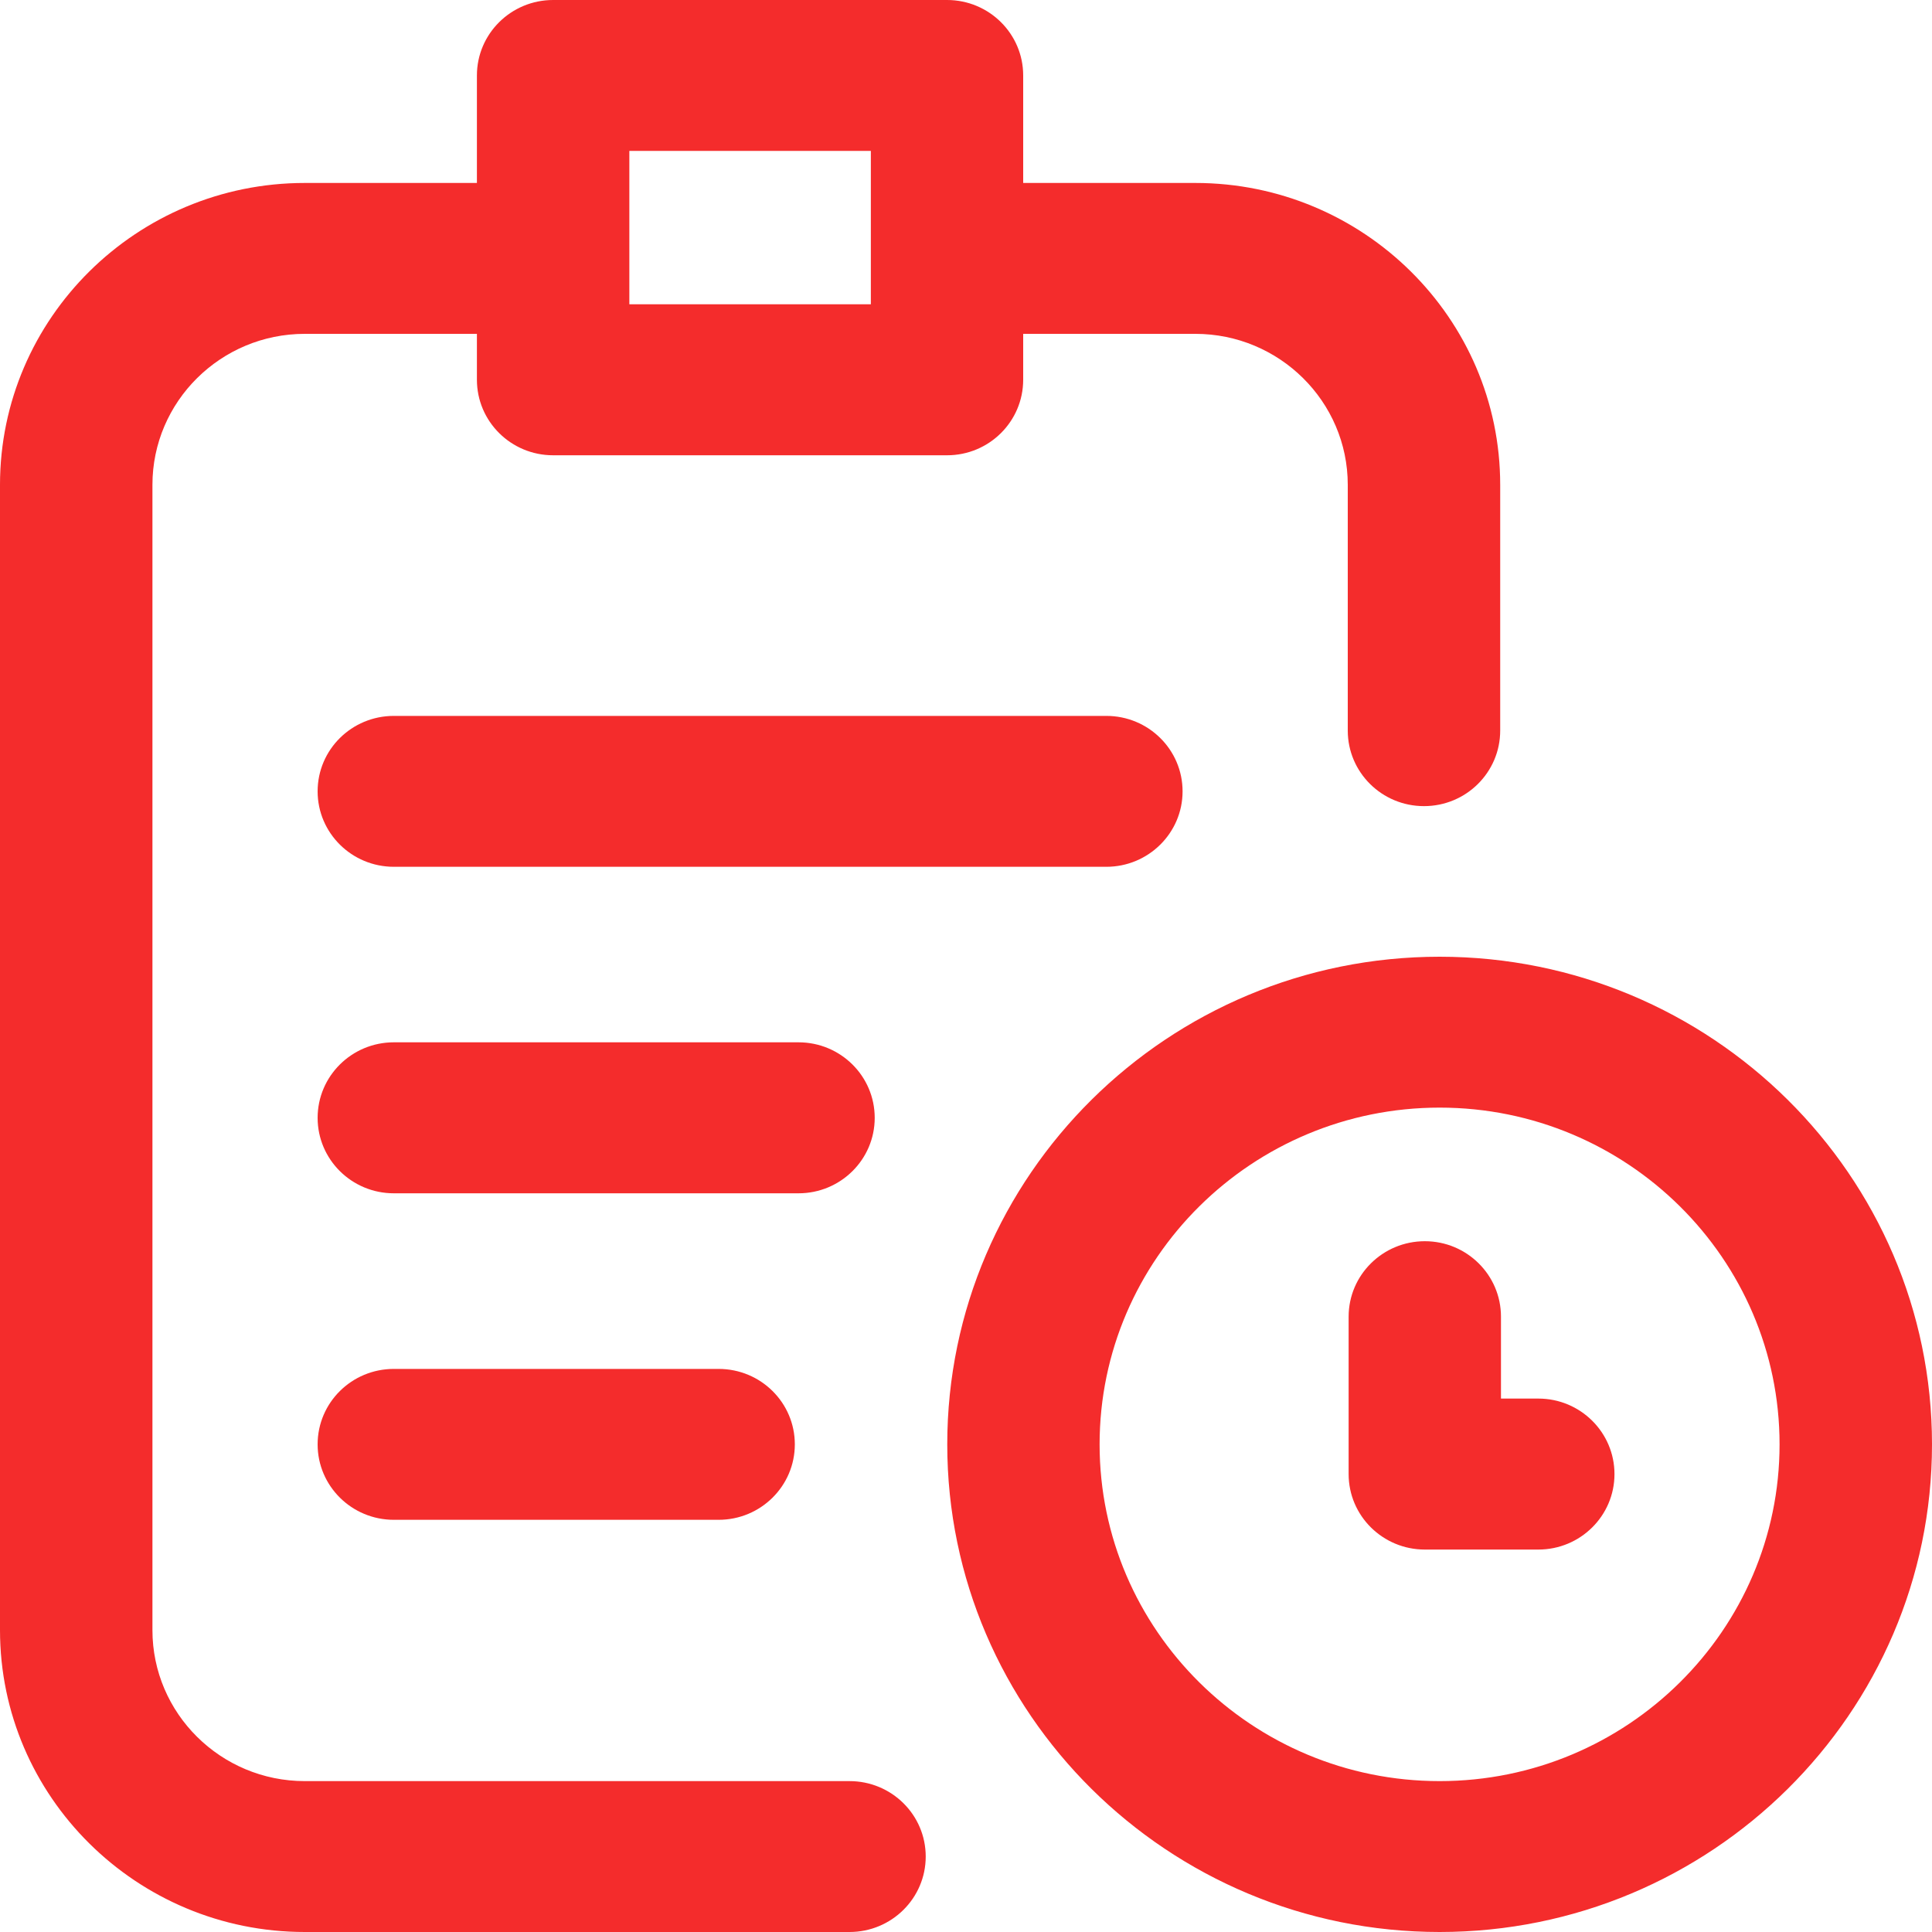
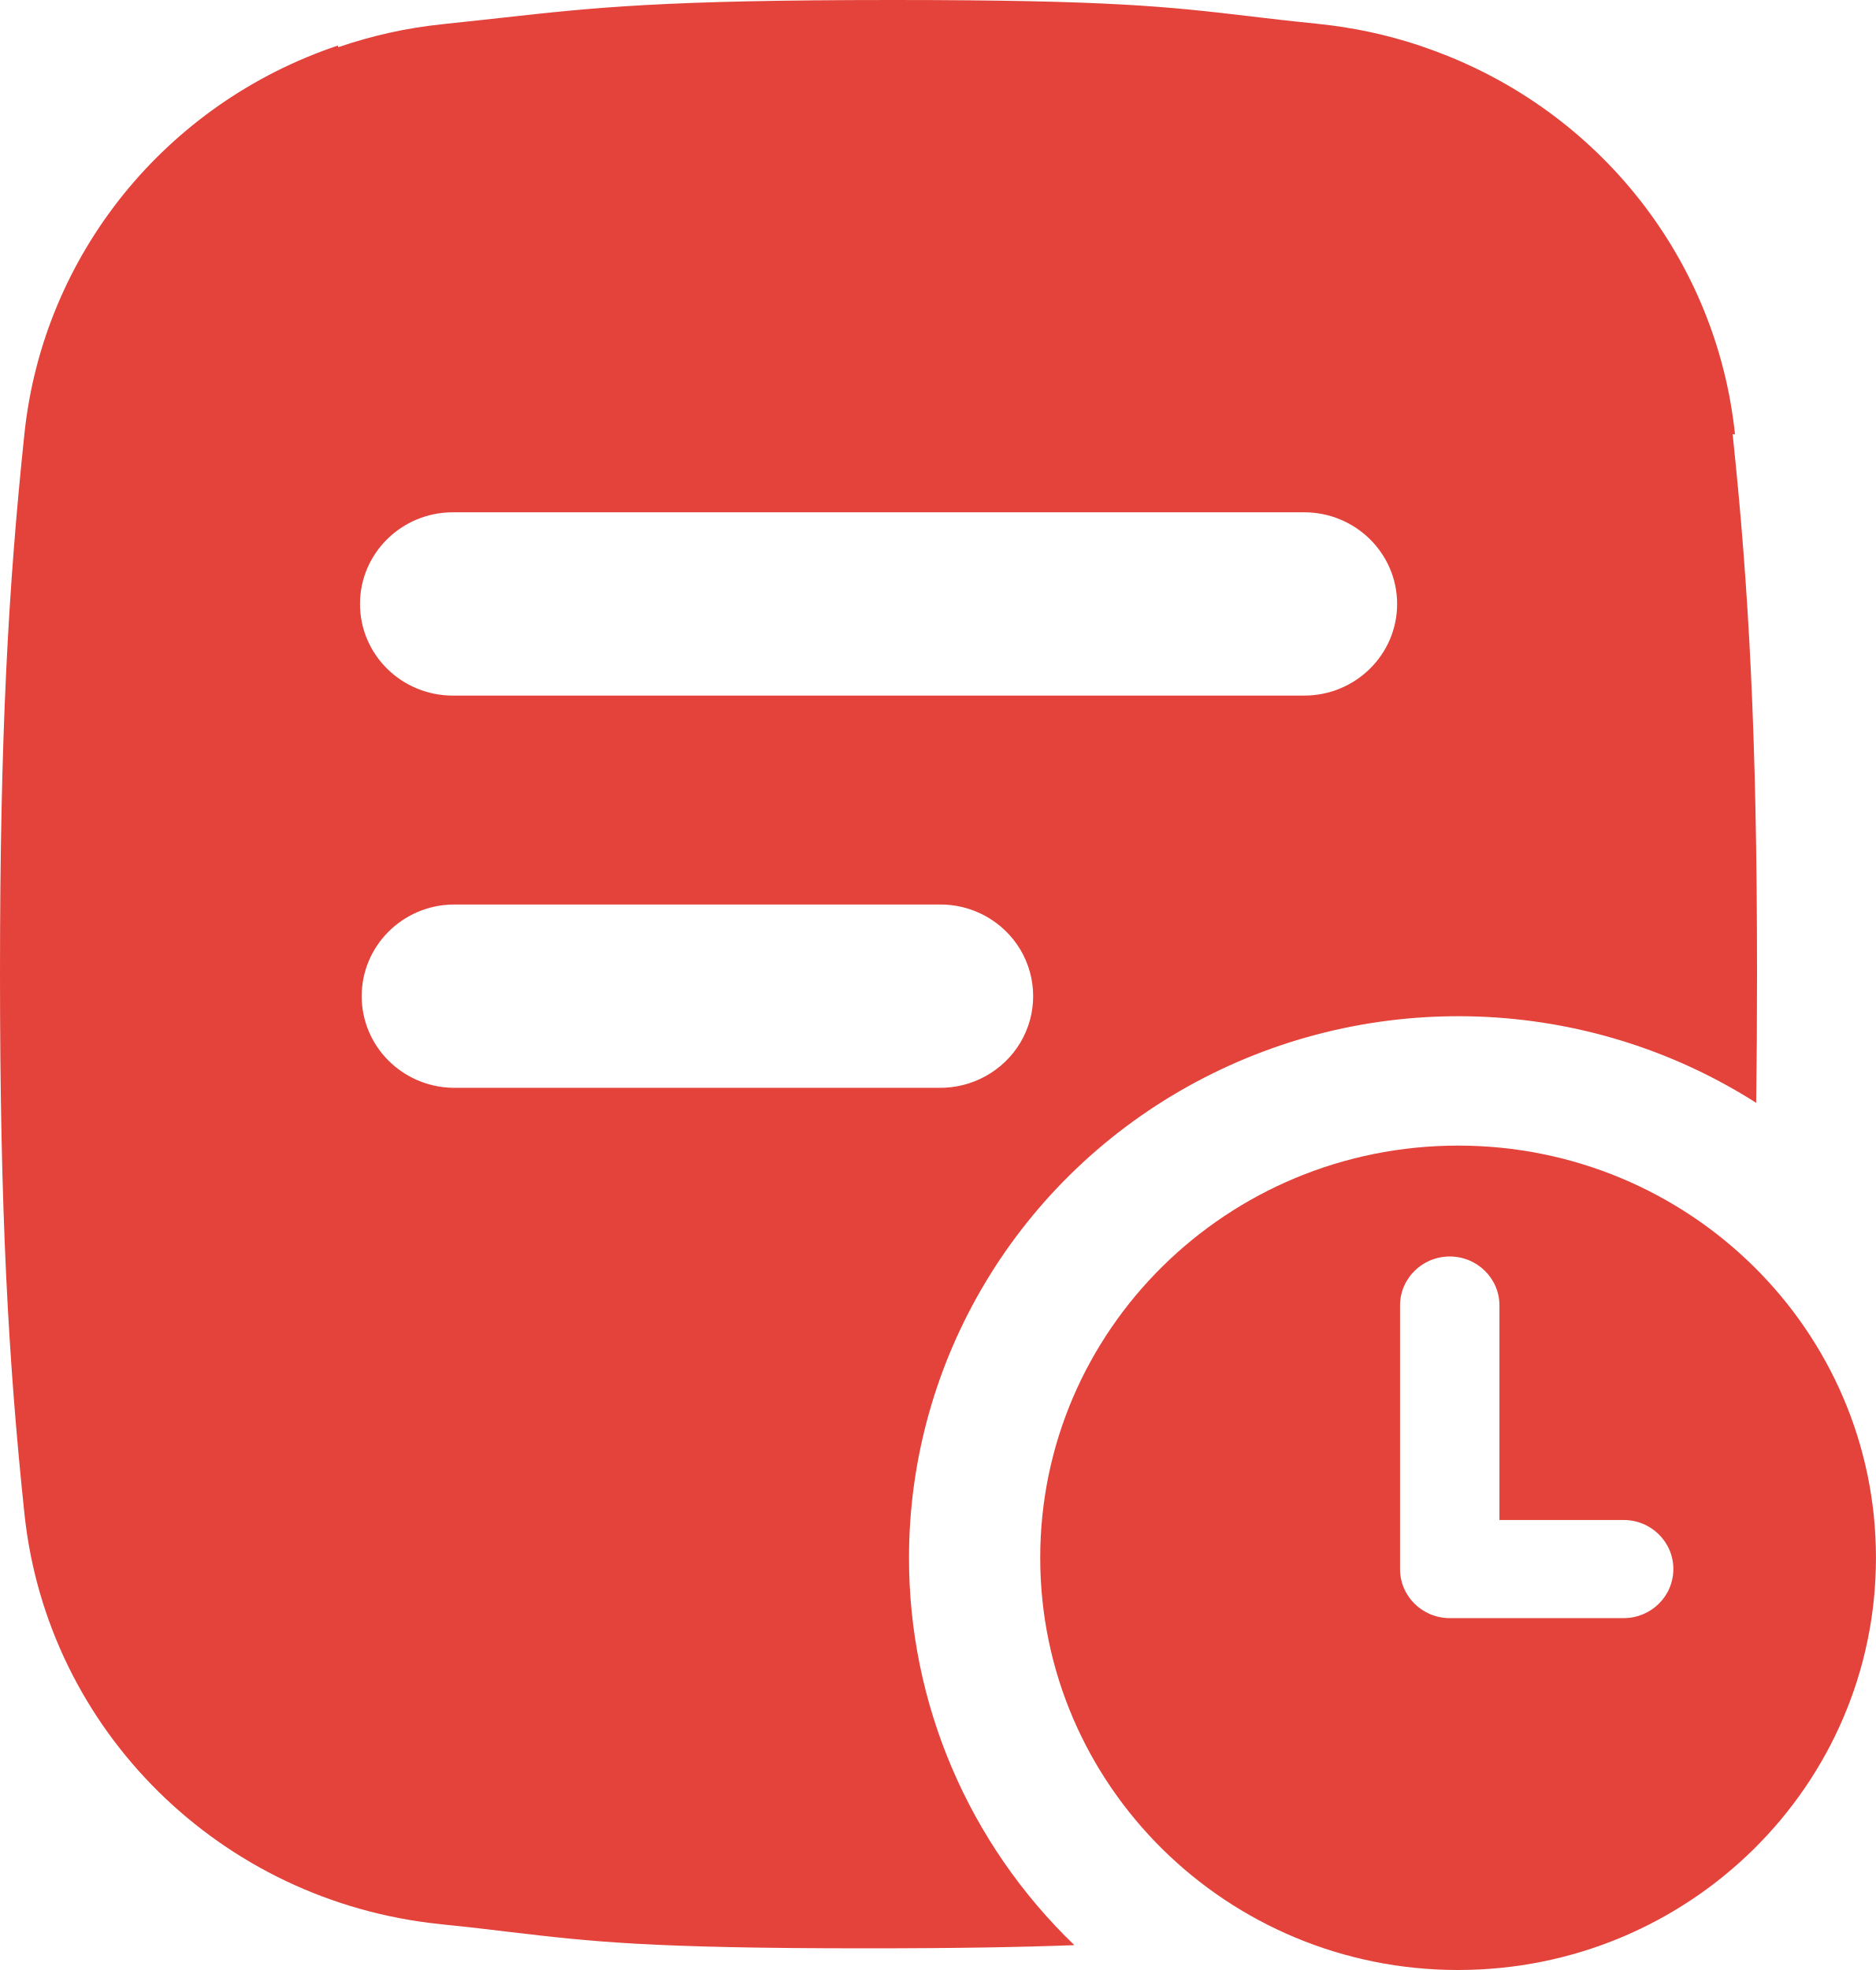
- <svg xmlns="http://www.w3.org/2000/svg" width="20" height="20" viewBox="0 0 20 20" fill="none">
-   <path fill-rule="evenodd" clip-rule="evenodd" d="M8.794 18.438H3.155C2.285 18.438 1.578 17.737 1.578 16.875V5.019C1.578 4.157 2.285 3.456 3.155 3.456H4.937V3.931C4.937 4.363 5.29 4.713 5.726 4.713H9.804C10.239 4.713 10.592 4.363 10.592 3.931V3.456H12.374C13.244 3.456 13.952 4.157 13.952 5.019V7.563C13.952 7.995 14.305 8.345 14.741 8.345C15.177 8.345 15.53 7.995 15.53 7.563V5.019C15.53 3.295 14.114 1.894 12.374 1.894H10.592V0.781C10.592 0.35 10.239 0 9.804 0H5.726C5.29 0 4.937 0.35 4.937 0.781V1.894H3.155C1.415 1.894 0 3.295 0 5.019V16.875C0 18.598 1.415 20 3.155 20H8.794C9.23 20 9.583 19.65 9.583 19.219C9.583 18.787 9.23 18.438 8.794 18.438ZM6.515 1.562H9.015V3.15H6.515V1.562ZM12.242 8.192C12.242 7.76 11.888 7.411 11.453 7.411H4.077C3.641 7.411 3.288 7.76 3.288 8.192C3.288 8.623 3.641 8.973 4.077 8.973H11.453C11.888 8.973 12.242 8.623 12.242 8.192ZM8.266 10.79C8.702 10.79 9.055 11.14 9.055 11.572C9.055 12.003 8.702 12.353 8.266 12.353H4.077C3.641 12.353 3.288 12.003 3.288 11.572C3.288 11.14 3.641 10.79 4.077 10.79H8.266ZM3.288 14.952C3.288 14.52 3.641 14.171 4.077 14.171H7.439C7.875 14.171 8.228 14.52 8.228 14.952C8.228 15.383 7.875 15.733 7.439 15.733H4.077C3.641 15.733 3.288 15.383 3.288 14.952ZM9.806 14.952C9.806 12.168 12.092 9.904 14.903 9.904C17.713 9.904 20 12.168 20 14.952C20 17.735 17.713 20 14.903 20C12.092 20 9.806 17.735 9.806 14.952ZM11.383 14.952C11.383 16.874 12.962 18.438 14.903 18.438C16.844 18.438 18.422 16.874 18.422 14.952C18.422 13.03 16.844 11.466 14.903 11.466C12.962 11.466 11.383 13.03 11.383 14.952ZM15.538 14.478H15.925C16.36 14.478 16.713 14.828 16.713 15.26C16.713 15.691 16.36 16.041 15.925 16.041H14.75C14.314 16.041 13.961 15.691 13.961 15.26V13.63C13.961 13.199 14.314 12.849 14.75 12.849C15.185 12.849 15.538 13.199 15.538 13.63V14.478Z" fill="#F42C2C" />
+ <svg xmlns="http://www.w3.org/2000/svg" width="20" height="21" viewBox="0 0 20 21" fill="none">
+   <path fill-rule="evenodd" clip-rule="evenodd" d="M9.691 16.606C9.692 14.492 10.864 12.547 12.747 11.536C14.63 10.525 16.922 10.609 18.723 11.756C18.729 11.329 18.732 10.872 18.732 10.379C18.732 7.847 18.645 6.266 18.472 4.629H18.497C18.302 2.767 17.049 1.178 15.268 0.533C15.222 0.516 15.175 0.5 15.129 0.484C14.784 0.37 14.427 0.293 14.065 0.256L14.031 0.252C13.752 0.224 13.521 0.197 13.305 0.171C12.451 0.071 11.841 0 9.516 0C7.059 0 6.339 0.08 5.346 0.19C5.162 0.21 4.968 0.232 4.753 0.254L4.718 0.258C4.338 0.297 3.964 0.38 3.604 0.504V0.485C1.767 1.101 0.462 2.715 0.261 4.619C0.088 6.259 0 7.842 0 10.379C0 12.917 0.088 14.499 0.261 16.14C0.505 18.448 2.354 20.271 4.693 20.511L4.728 20.515C5.003 20.543 5.232 20.57 5.446 20.596C6.304 20.697 6.911 20.769 9.242 20.769C10.207 20.769 10.905 20.756 11.454 20.735C10.325 19.649 9.69 18.16 9.691 16.606ZM4.828 5.461H13.904C14.451 5.461 14.895 5.899 14.895 6.438C14.895 6.978 14.451 7.415 13.904 7.415H4.828C4.281 7.415 3.838 6.978 3.838 6.438C3.838 5.899 4.281 5.461 4.828 5.461ZM3.856 10.619C3.856 11.151 4.287 11.585 4.826 11.596H10.004C10.363 11.603 10.697 11.418 10.879 11.113C11.06 10.808 11.06 10.43 10.879 10.124C10.697 9.819 10.363 9.634 10.004 9.642H4.826C4.287 9.652 3.856 10.087 3.856 10.619Z" fill="#E3433A" />
+   <path fill-rule="evenodd" clip-rule="evenodd" d="M11.09 16.606C11.09 14.179 13.084 12.212 15.545 12.212C18.005 12.212 20 14.179 20 16.606C20 19.033 18.005 21 15.545 21C13.084 21 11.09 19.033 11.09 16.606ZM15.456 17.249H17.31C17.603 17.249 17.84 17.015 17.84 16.726C17.84 16.437 17.603 16.203 17.31 16.203H15.986V13.916C15.986 13.628 15.749 13.394 15.456 13.394C15.163 13.394 14.926 13.628 14.926 13.916V16.726C14.926 17.015 15.163 17.249 15.456 17.249Z" fill="#E3433A" />
</svg>
